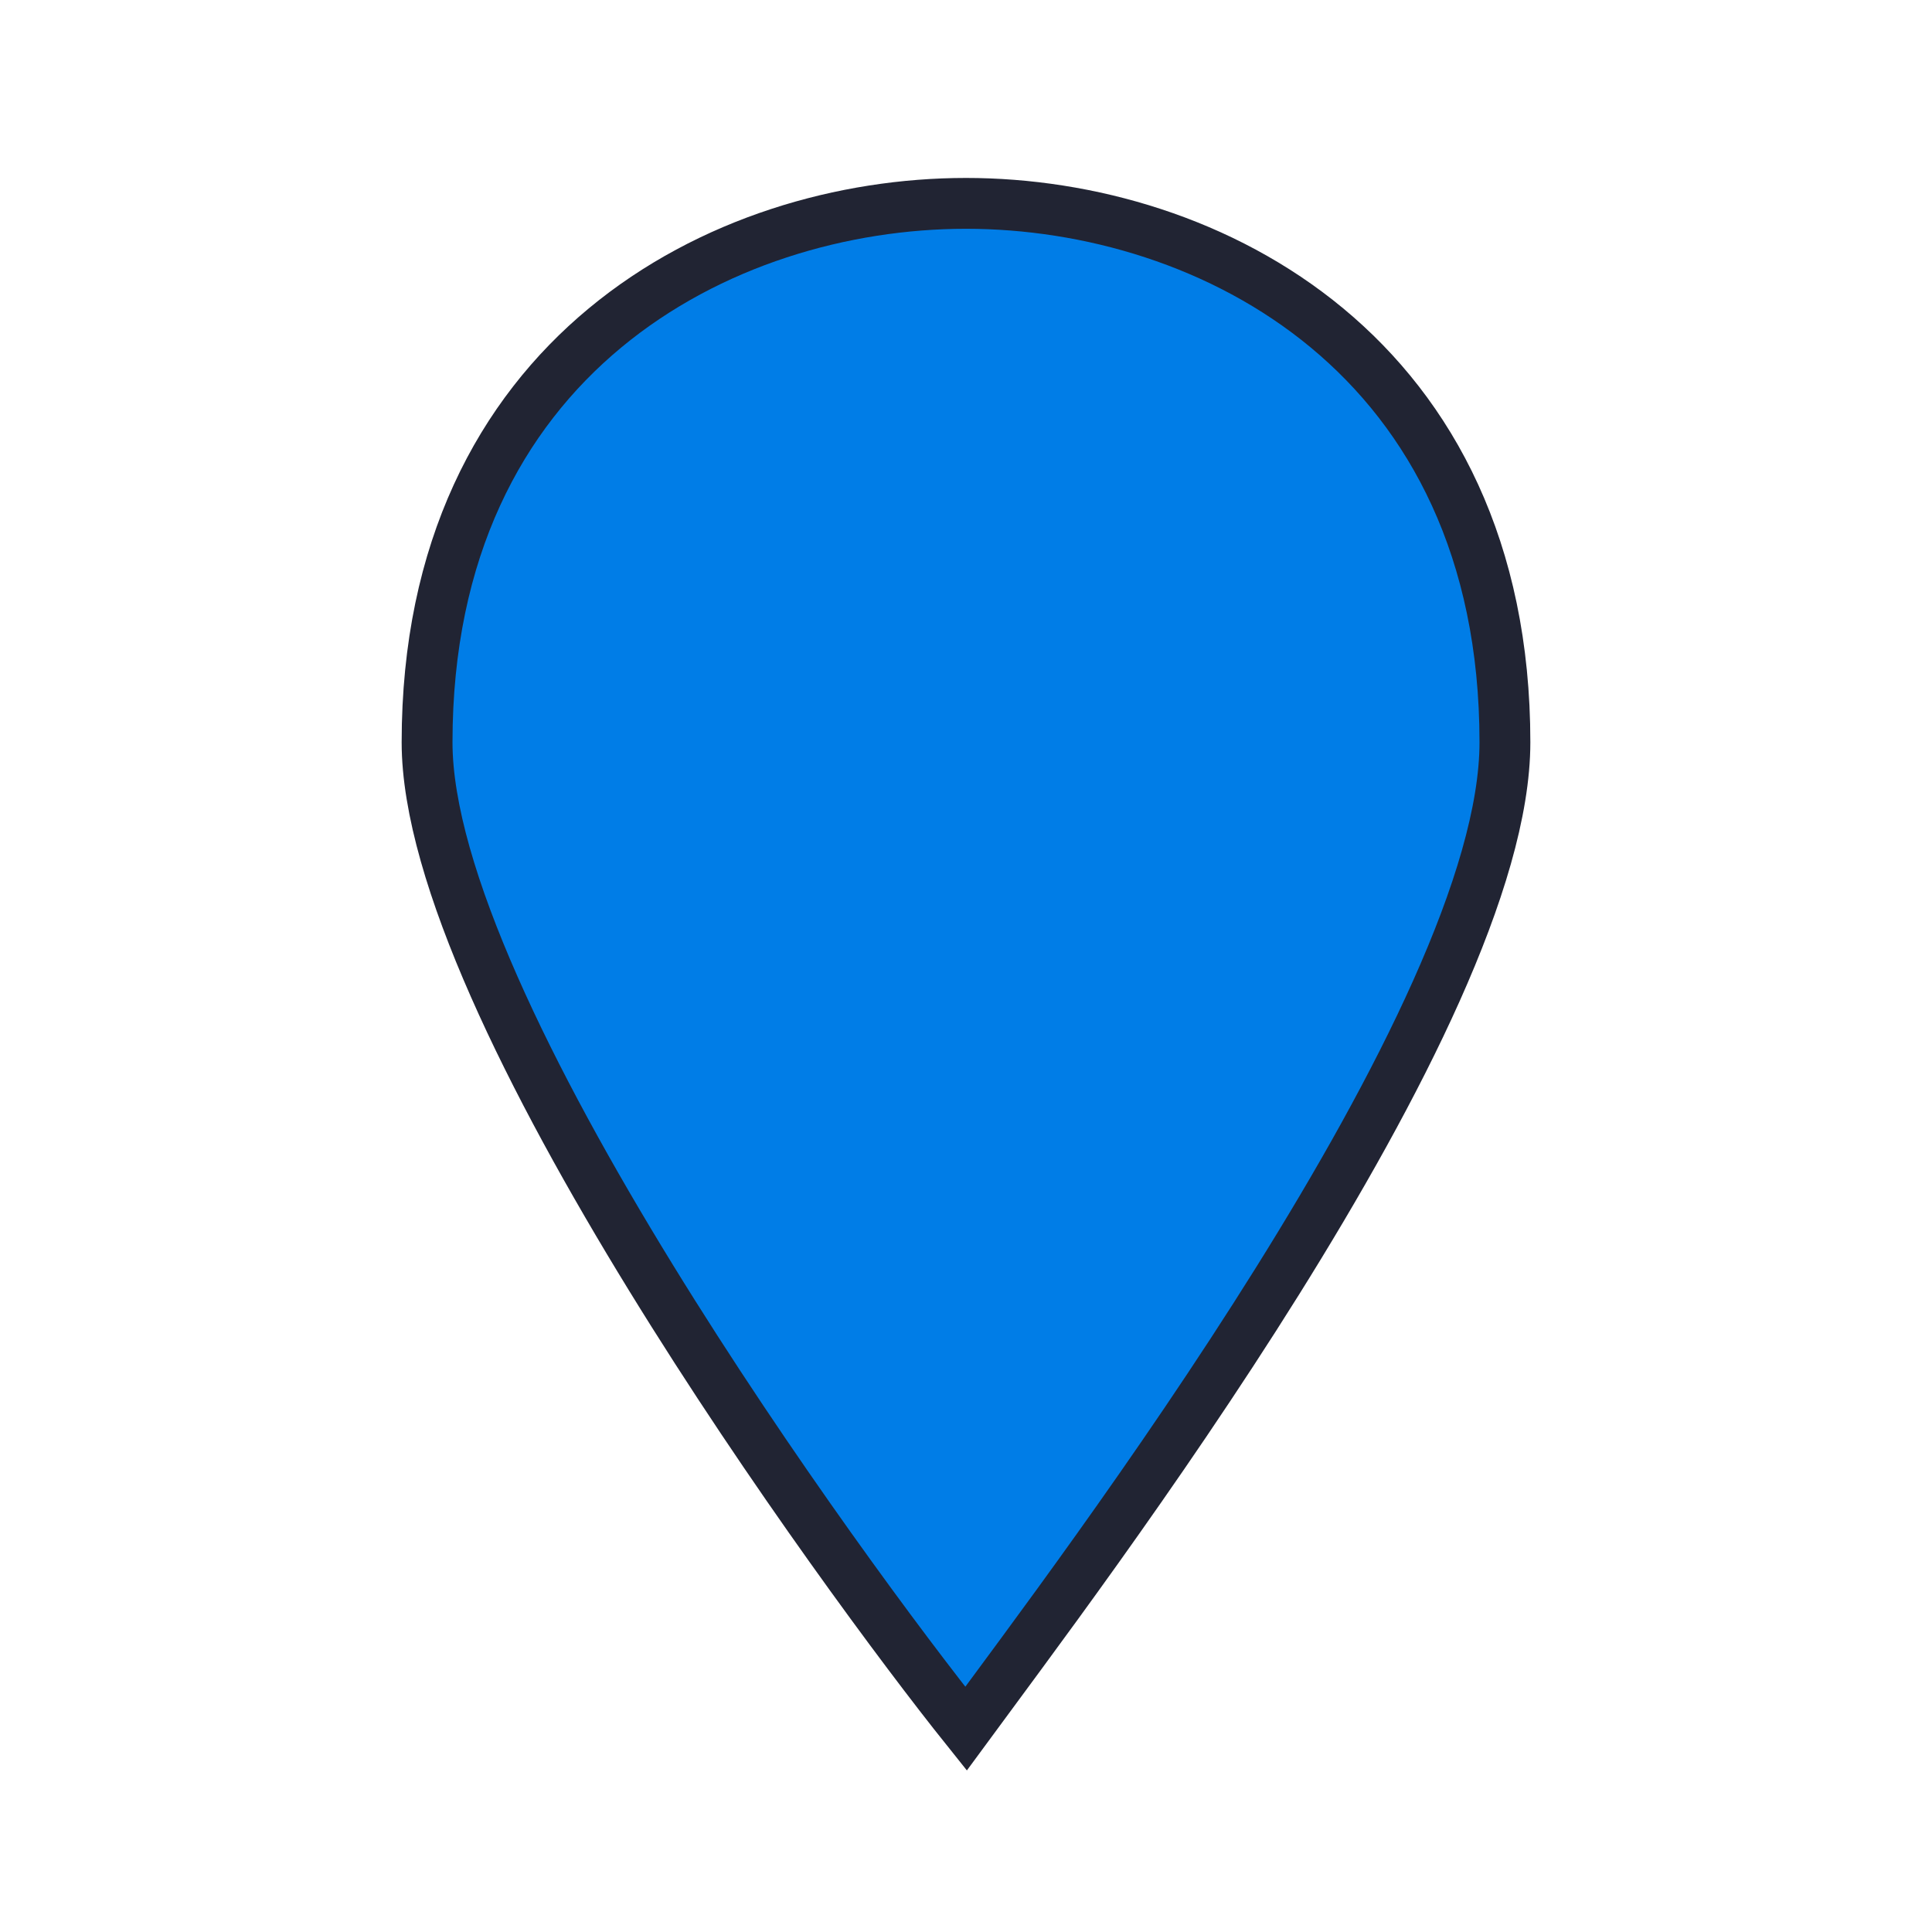
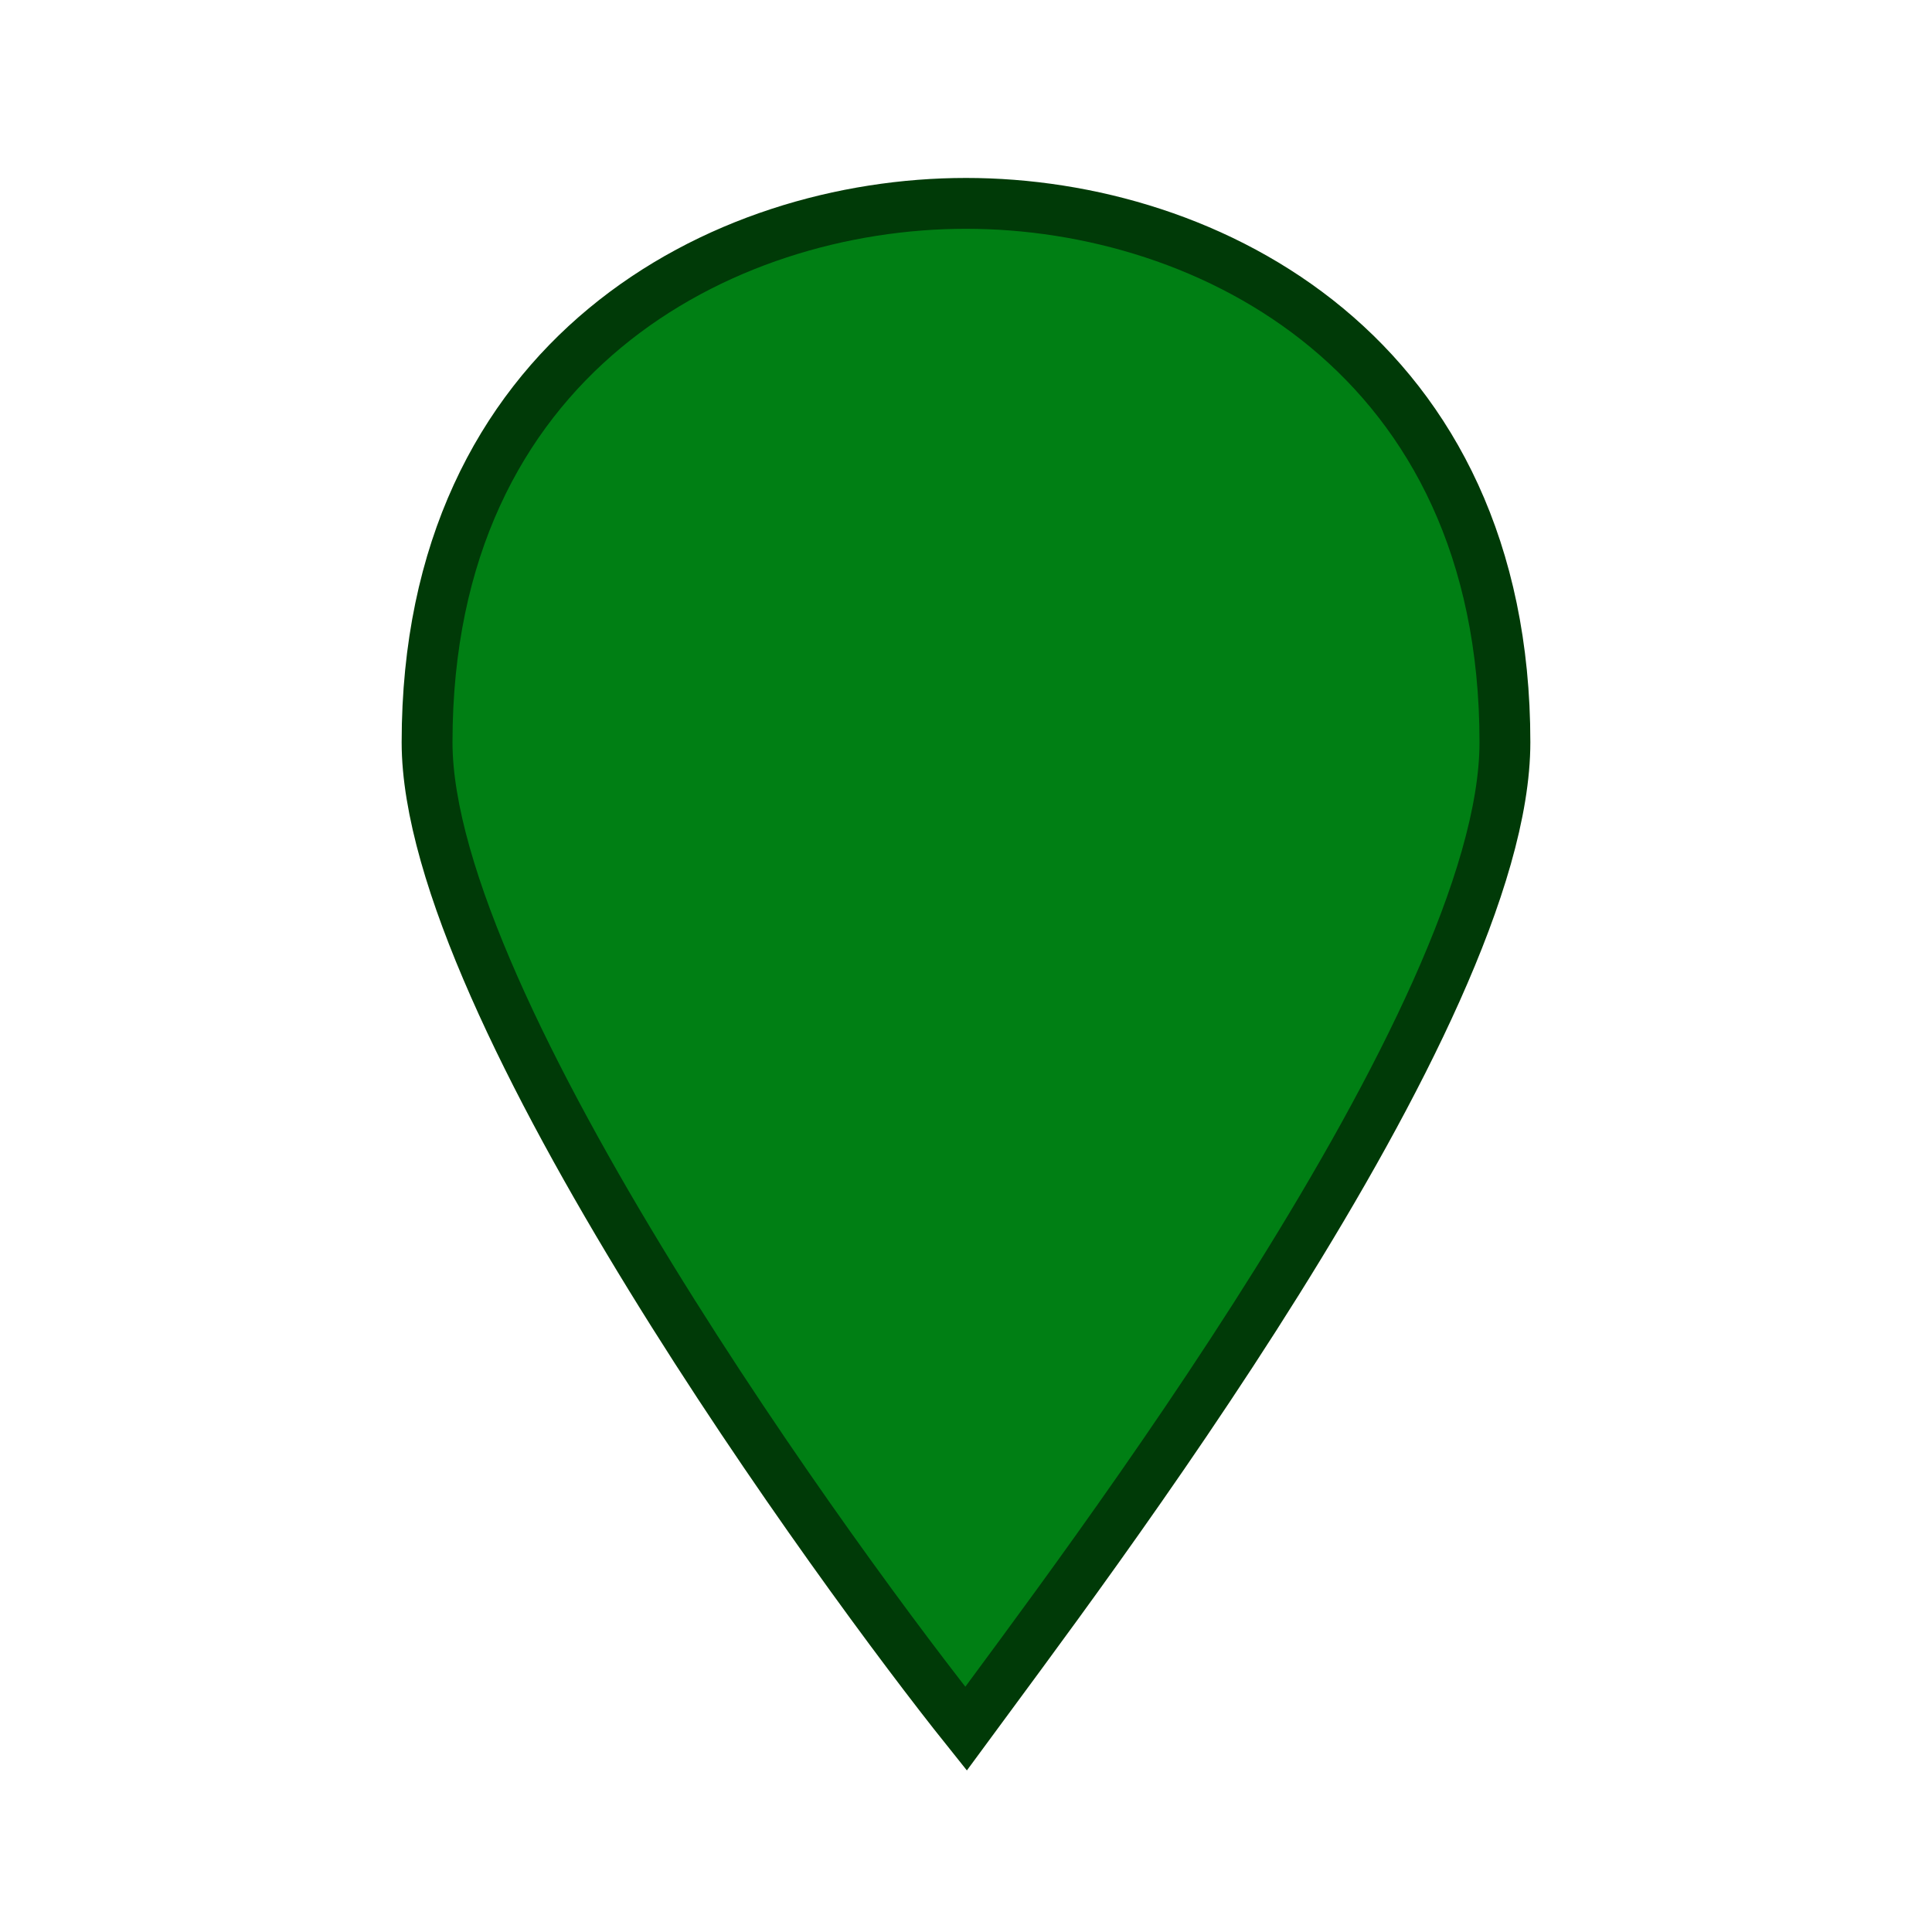
<svg xmlns="http://www.w3.org/2000/svg" version="1.1" id="Layer_1" x="0px" y="0px" viewBox="0 0 19 19" style="enable-background:new 0 0 19 19;" xml:space="preserve">
  <style type="text/css">
	.st0{fill:none;}
- 	.st1{fill:#007DE7;stroke:#212433;stroke-width:0.5;stroke-miterlimit:10;}
+ 	.st1{fill:#007F14;}
+ 	.st2{fill:none;stroke:#003A07;stroke-width:0.5;stroke-miterlimit:10;}
</style>
  <rect class="st0" width="19" height="19" />
-   <path class="st1" d="M9.5,2C7.1,2,4.2,3.5,4.2,7.3c0,2.6,4.1,8.2,5.3,9.7c1.1-1.5,5.3-7,5.3-9.7C14.8,3.5,11.9,2,9.5,2z" />
+   <g id="XMLID_1_">
+     <g>
+       <path class="st1" d="M9.5,2c2.4,0,5.3,1.5,5.3,5.3c0,2.7-4.2,8.2-5.3,9.7c-1.2-1.5-5.3-7.1-5.3-9.7C4.2,3.5,7.1,2,9.5,2z" />
+     </g>
+     <g>
+       <path class="st2" d="M9.5,2C7.1,2,4.2,3.5,4.2,7.3c0,2.6,4.1,8.2,5.3,9.7c1.1-1.5,5.3-7,5.3-9.7C14.8,3.5,11.9,2,9.5,2z" />
+     </g>
+   </g>
</svg>
